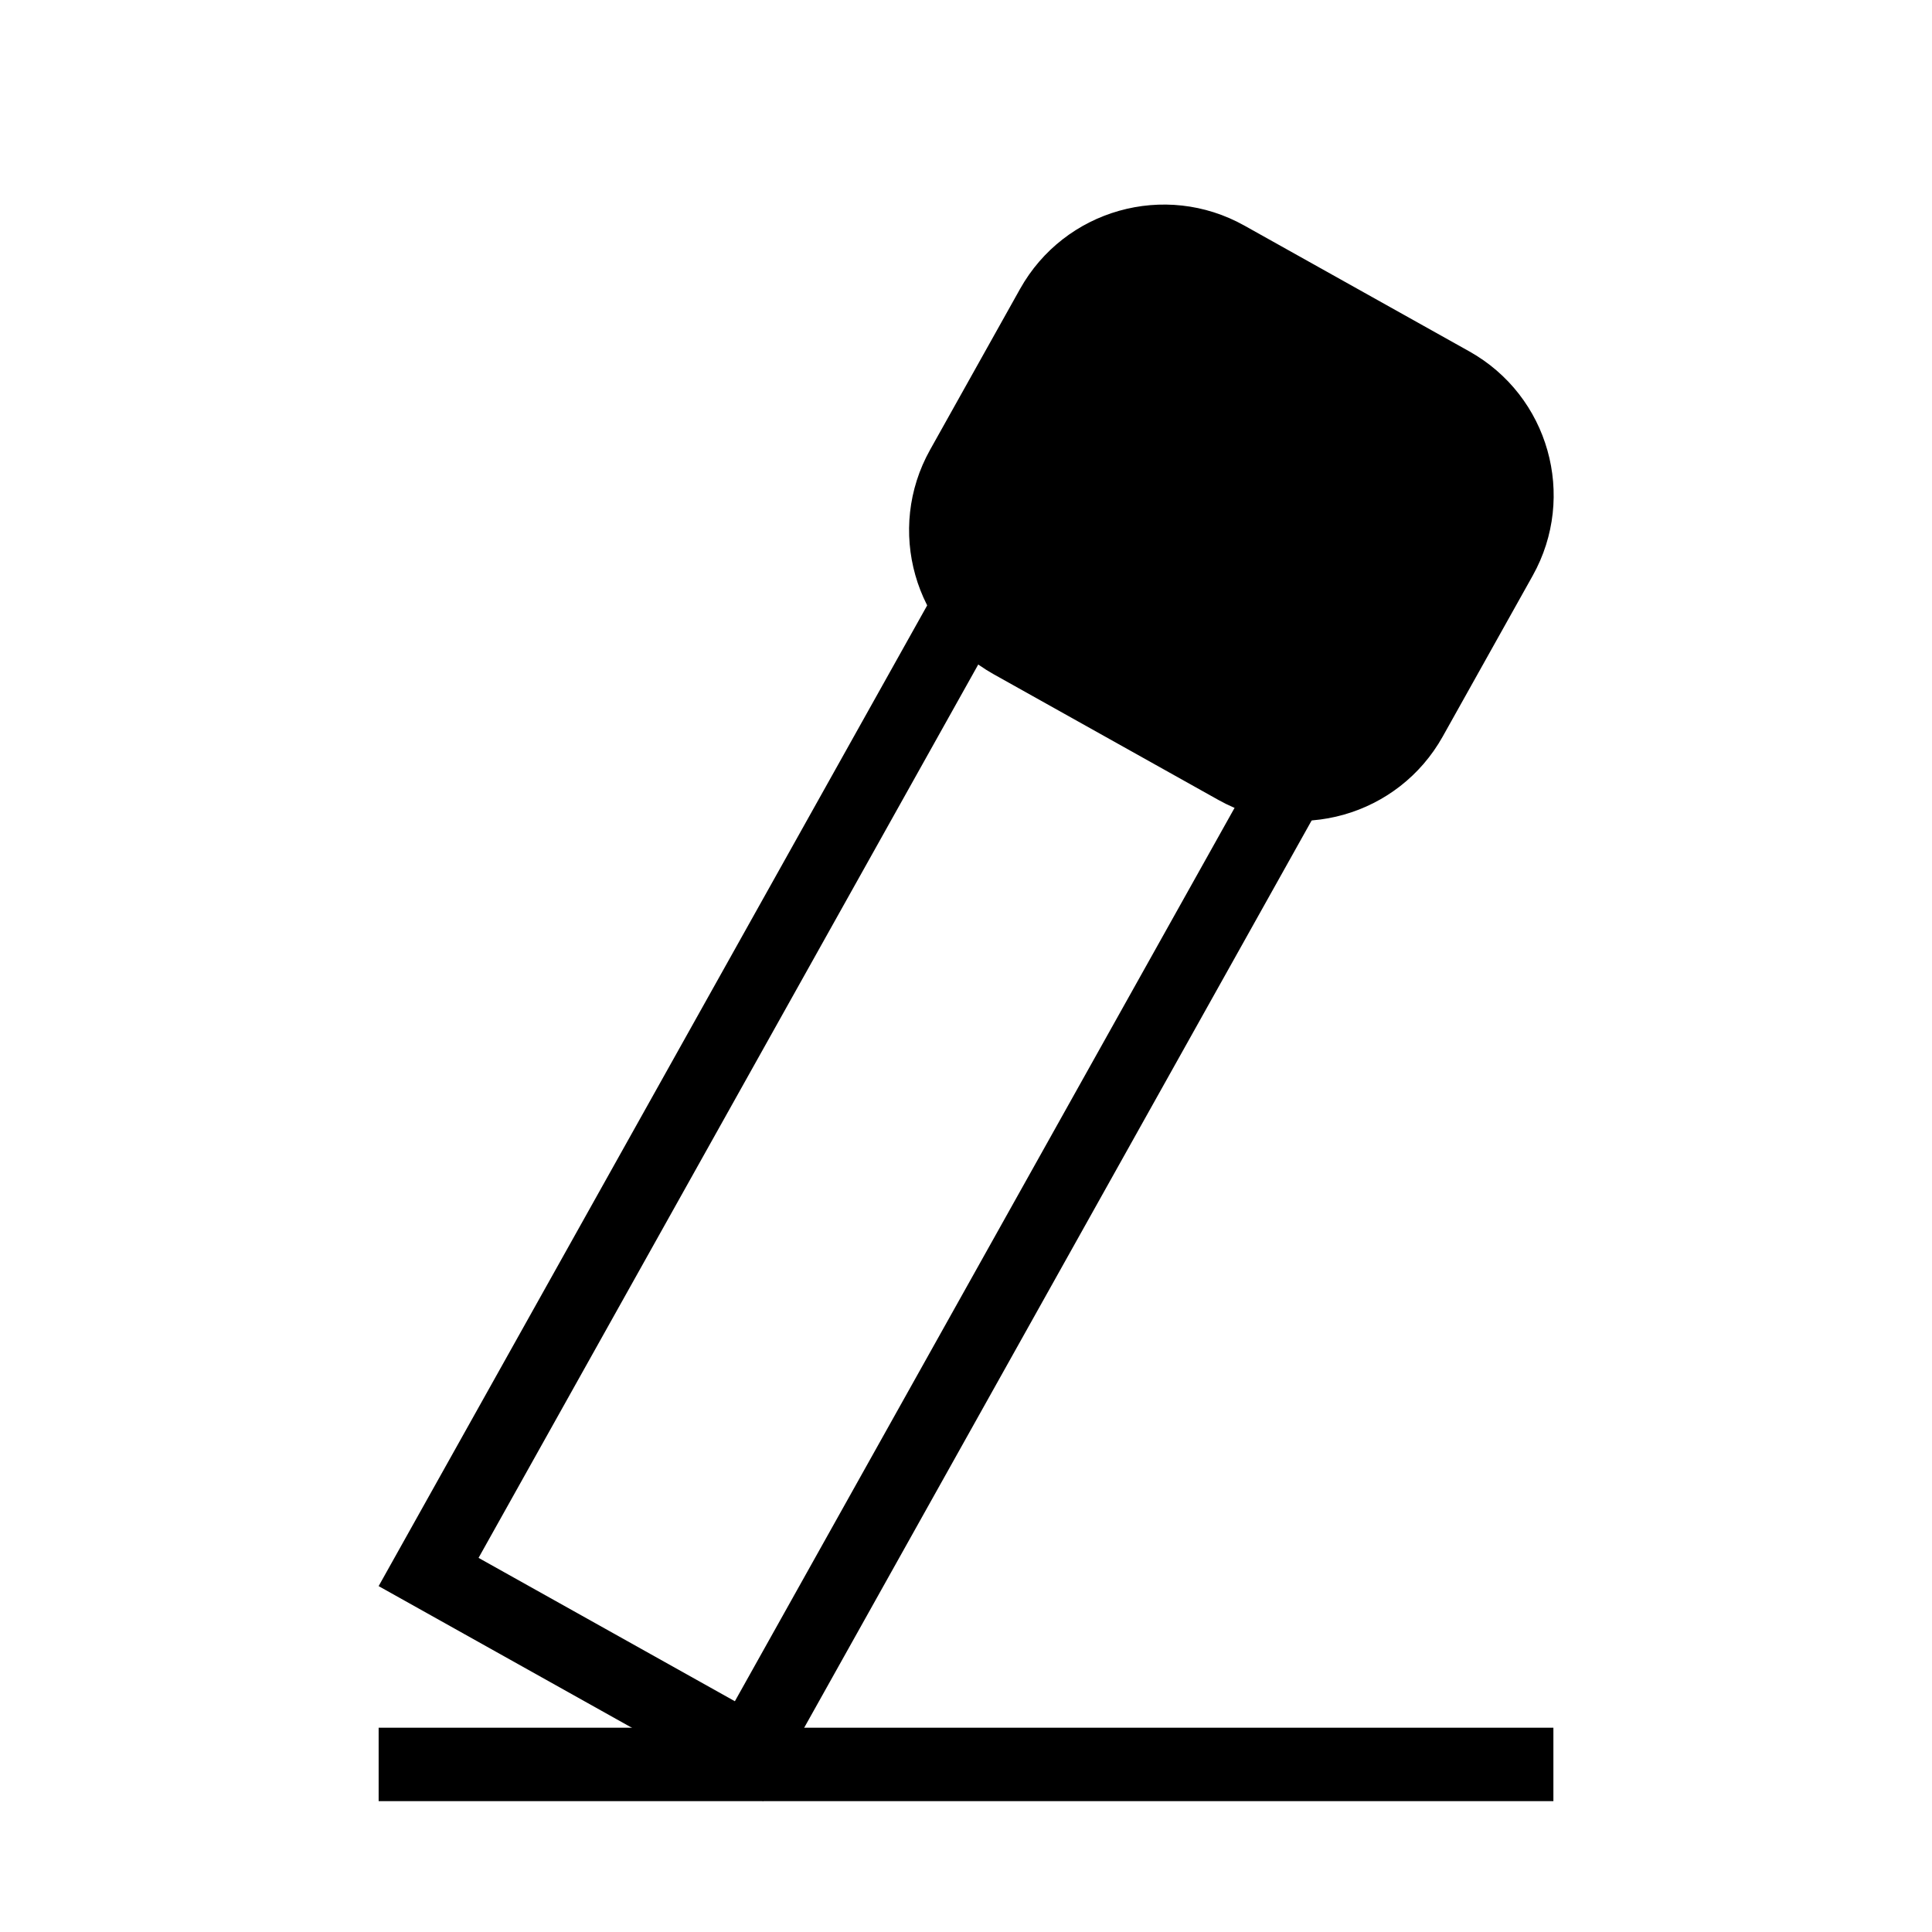
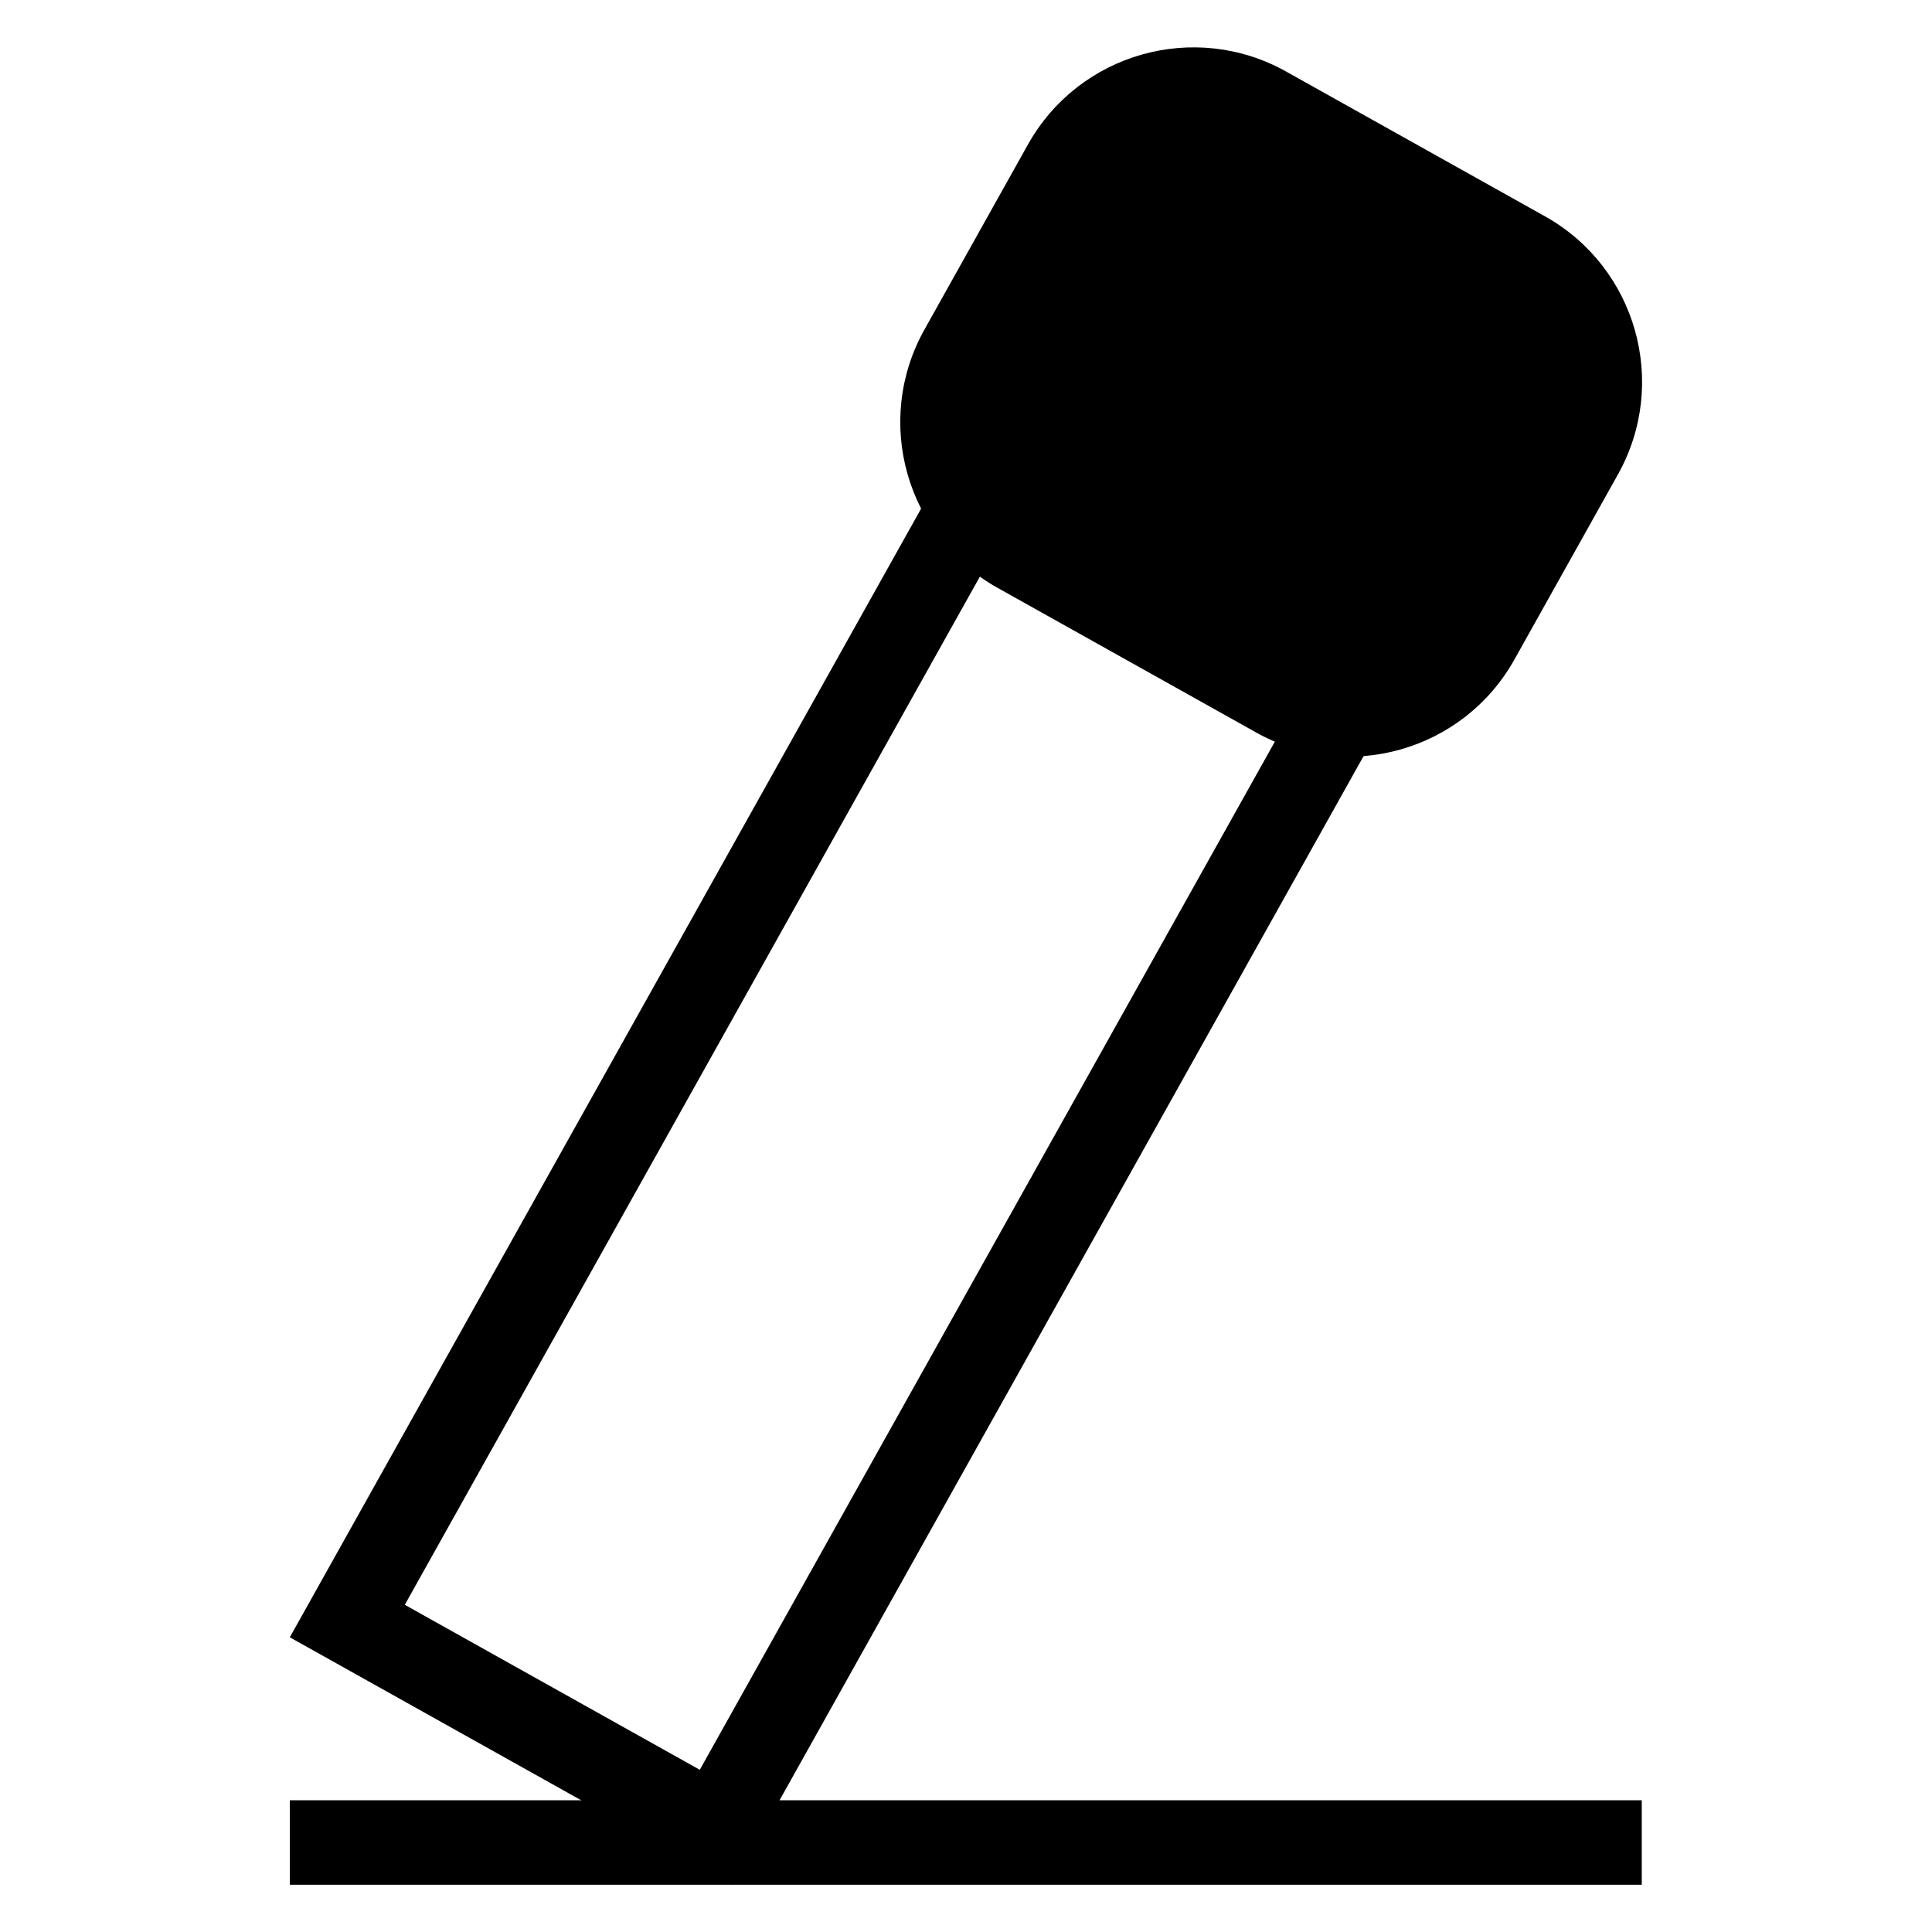
<svg xmlns="http://www.w3.org/2000/svg" width="60" height="60" viewBox="0 0 15.875 15.875" version="1.1" id="svg27652">
  <defs id="defs27649" />
-   <path id="path33145" style="fill:none;fill-opacity:1;stroke:#000000;stroke-width:2;stroke-dasharray:none;stroke-opacity:1" d="m 431.725,60.302 v -1 h 30 v 1" transform="matrix(0.301649,0,0,0.301649,-126.8165,-3.390292)" />
  <g id="layer1">
-     <g id="g9356-2" transform="matrix(0.2632655,0.1472528,-0.1472528,0.2632655,-105.1545,-65.74233)" style="fill:none;fill-opacity:1">
+     <g id="g9356-2" transform="matrix(0.3029753,0.1694636,-0.1694636,0.3029753,-122.2147,-77.20384)" style="fill:none;fill-opacity:1">
      <rect style="fill:none;fill-opacity:1;stroke:#000000;stroke-width:2;stroke-dasharray:none;stroke-opacity:1" id="rect6855-4" width="10" height="30" x="441.725" y="21.712" />
+       <path id="path33145" style="fill:none;fill-opacity:1;stroke:#000000;stroke-width:2;stroke-dasharray:none;stroke-opacity:1" d="m 431.725,60.302 v -1 h 30 v 1" transform="rotate(-29.21967,432.4013,34.39603)" />
      <rect style="fill:#000000;fill-opacity:1;stroke:none;stroke-width:2.366;stroke-linecap:butt;stroke-opacity:1" id="rect28843-5" width="16" height="14" x="438.725" y="8.855" ry="4.49" />
    </g>
  </g>
</svg>
